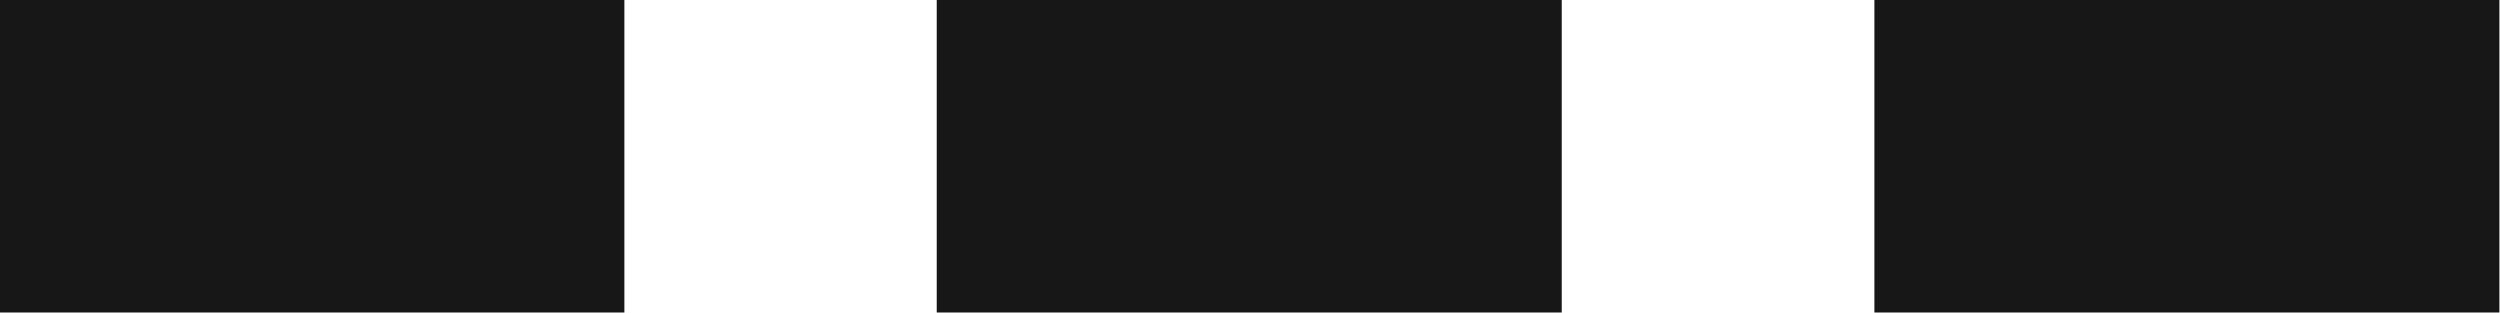
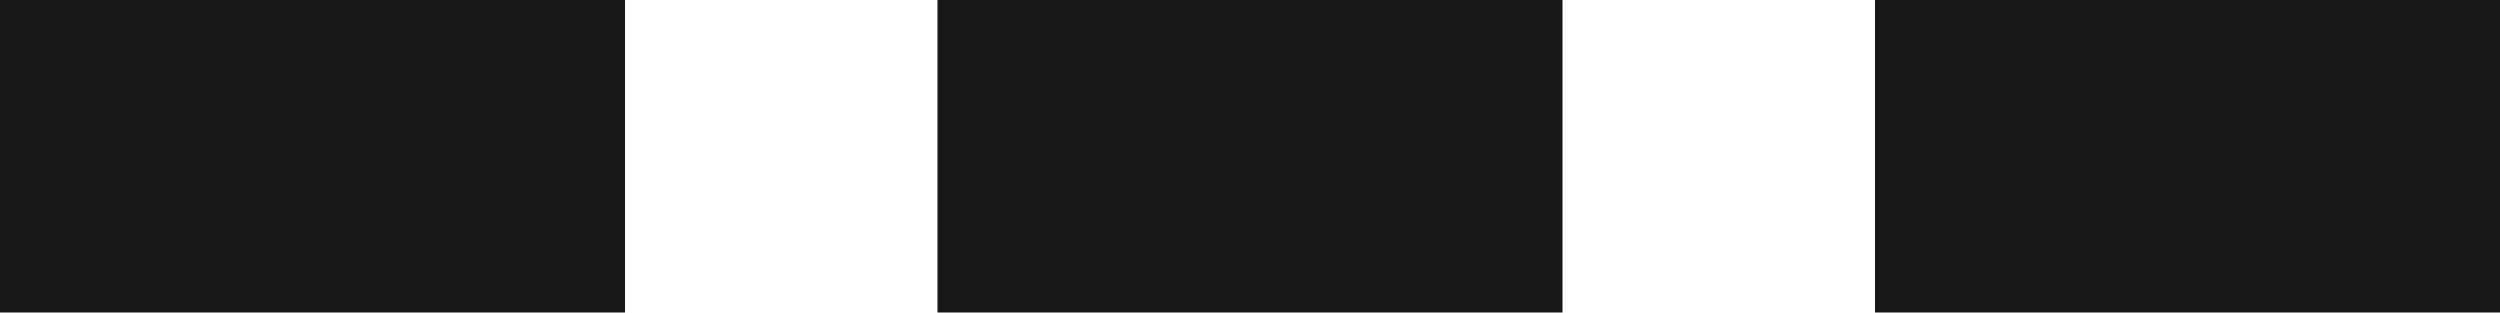
- <svg xmlns="http://www.w3.org/2000/svg" width="16" height="2" viewBox="0 0 16 2">
-   <g id="Group_367" data-name="Group 367" transform="translate(0 1)">
-     <path id="Path_1050" data-name="Path 1050" d="M3981.8,1796.027h4" transform="translate(-3981.804 -1796.027)" fill="none" stroke="#171717" stroke-width="2" />
-     <path id="Path_1051" data-name="Path 1051" d="M3981.8,1796.027h4" transform="translate(-3975.805 -1796.027)" fill="none" stroke="#171717" stroke-width="2" />
-     <path id="Path_1052" data-name="Path 1052" d="M3981.8,1796.027h4" transform="translate(-3969.804 -1796.027)" fill="none" stroke="#171717" stroke-width="2" />
+ <svg xmlns="http://www.w3.org/2000/svg" version="1.1" id="Layer_1" x="0px" y="0px" viewBox="0 0 16 2" style="enable-background:new 0 0 16 2;" xml:space="preserve">
+   <style type="text/css">
+ 	.st0{fill:#171717;}
+ </style>
+   <g id="Group_367" transform="translate(0 1)">
+     <g id="Path_1050">
+       <rect x="0" y="-1" class="st0" width="4" height="2" />
+     </g>
+     <g id="Path_1051">
+       <rect x="6" y="-1" class="st0" width="4" height="2" />
+     </g>
+     <g id="Path_1052">
+       <rect x="12" y="-1" class="st0" width="4" height="2" />
+     </g>
  </g>
</svg>
